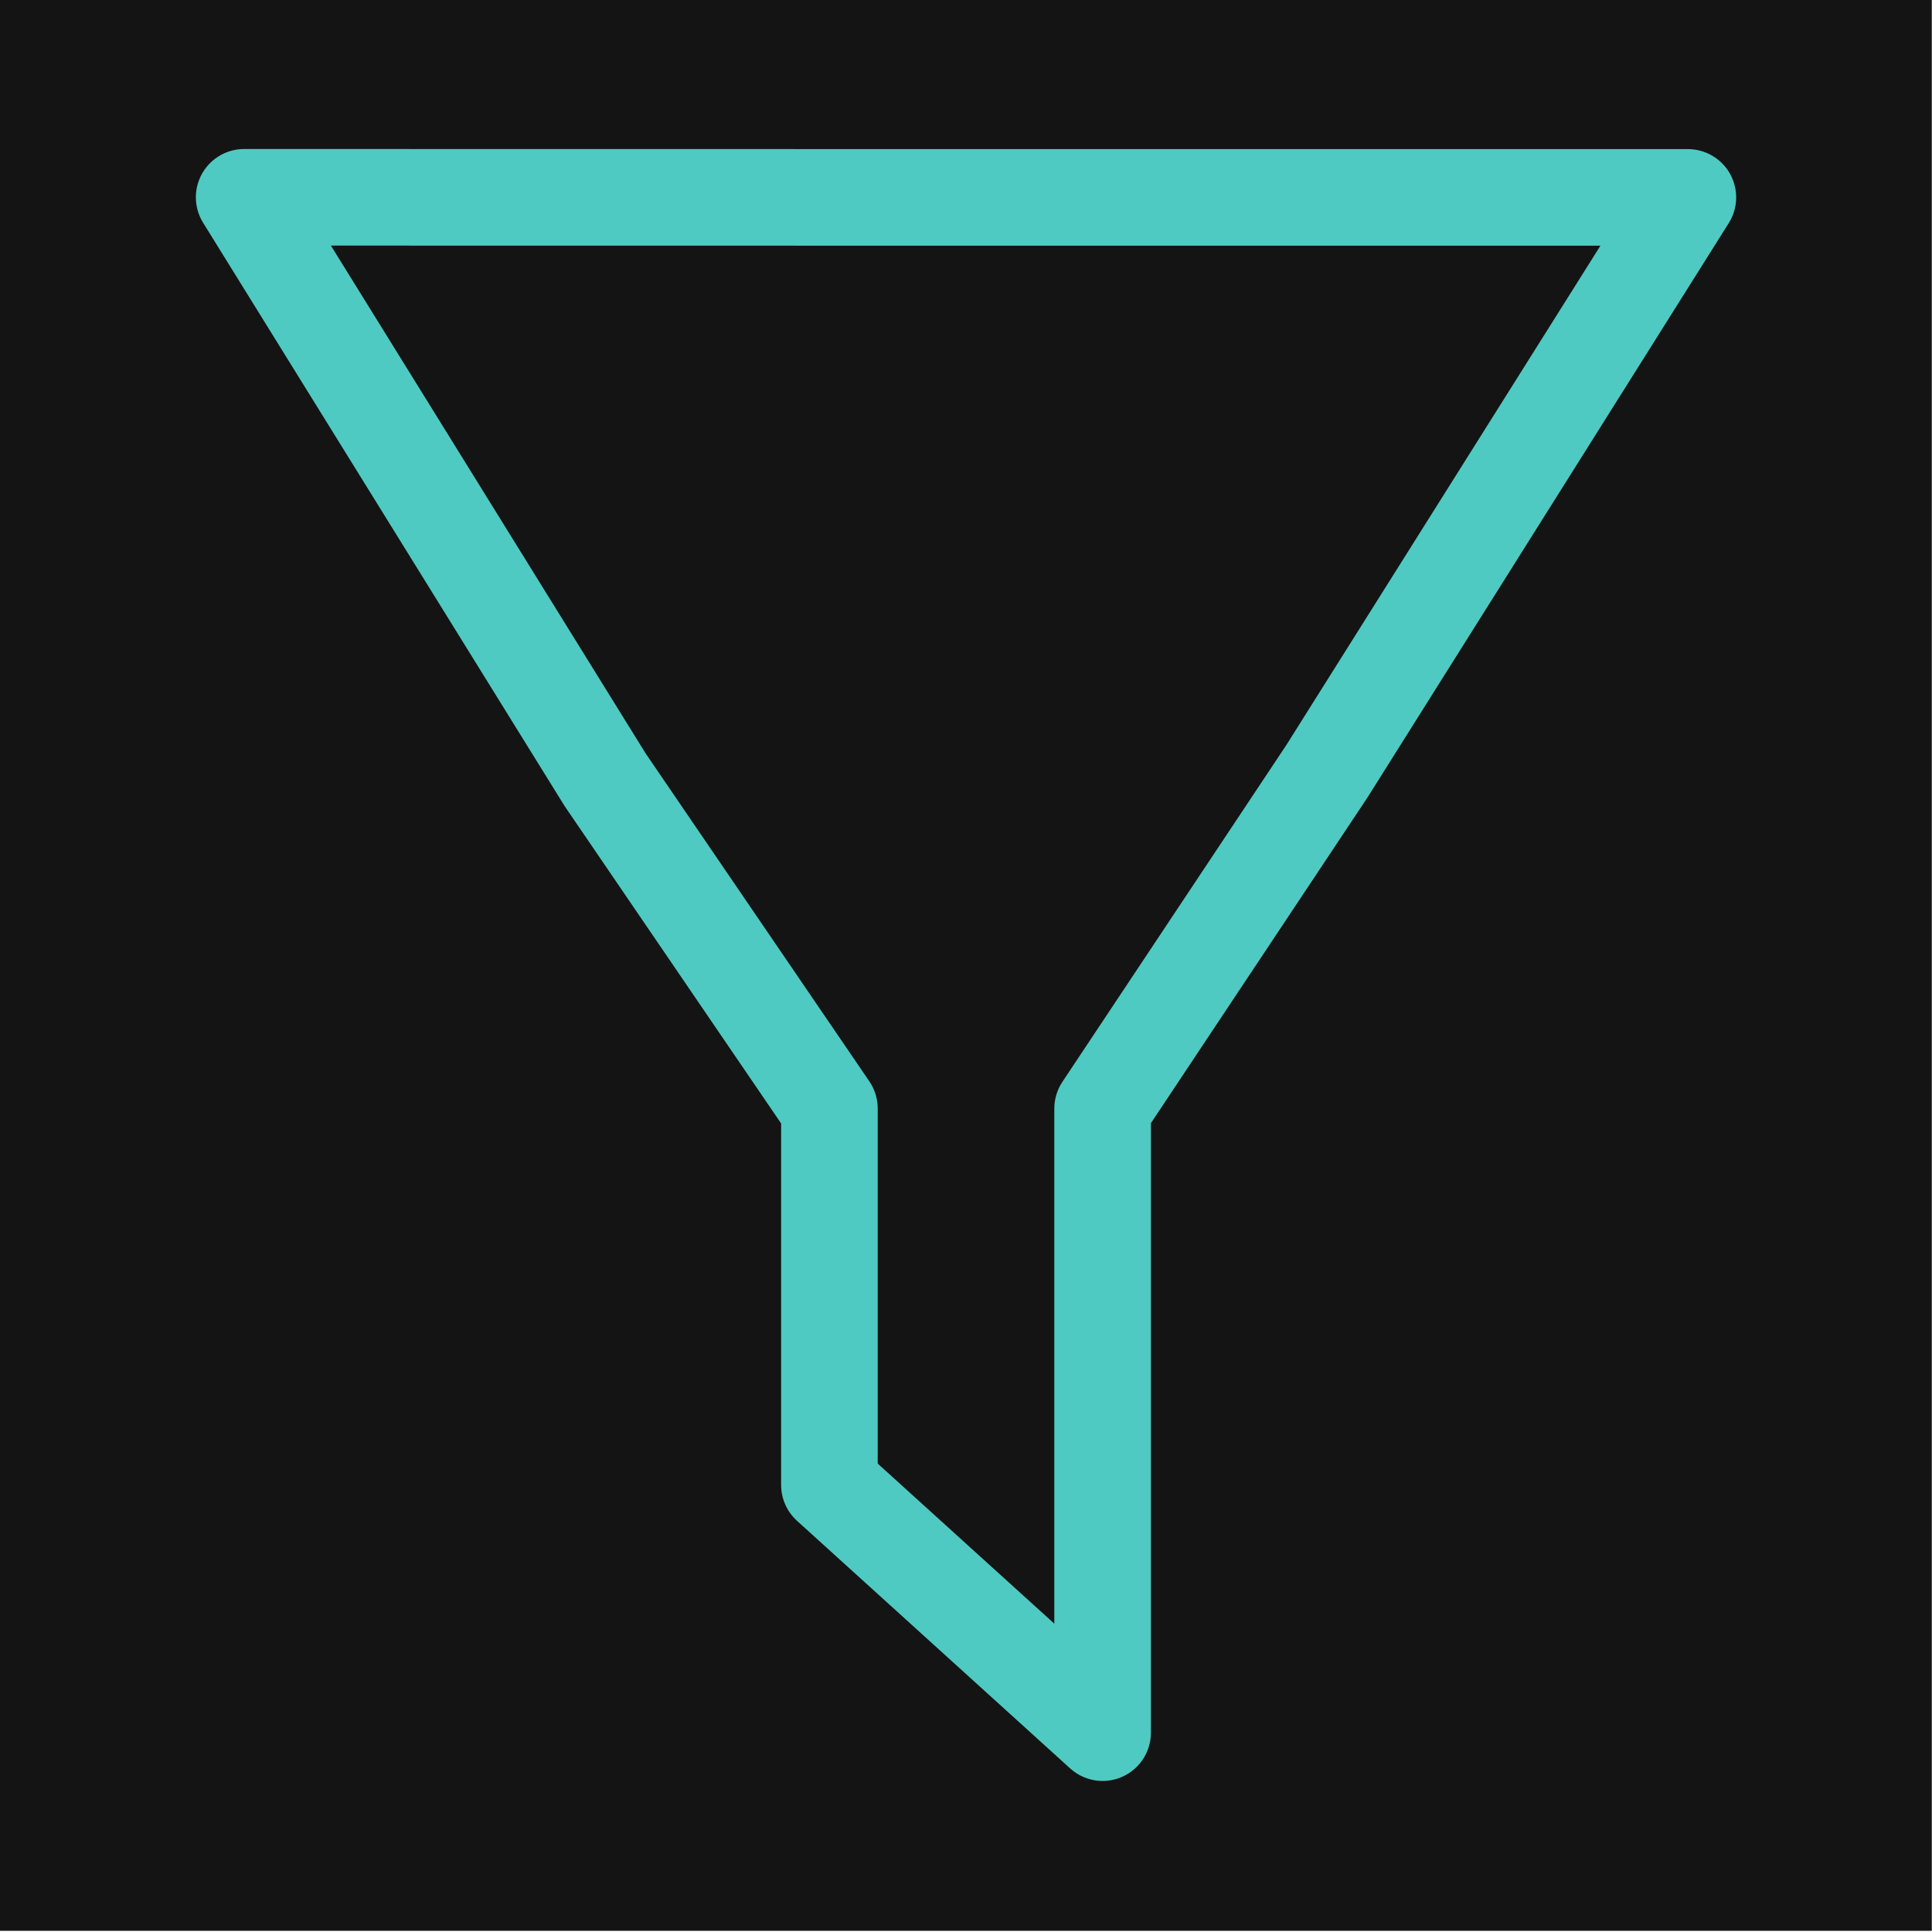
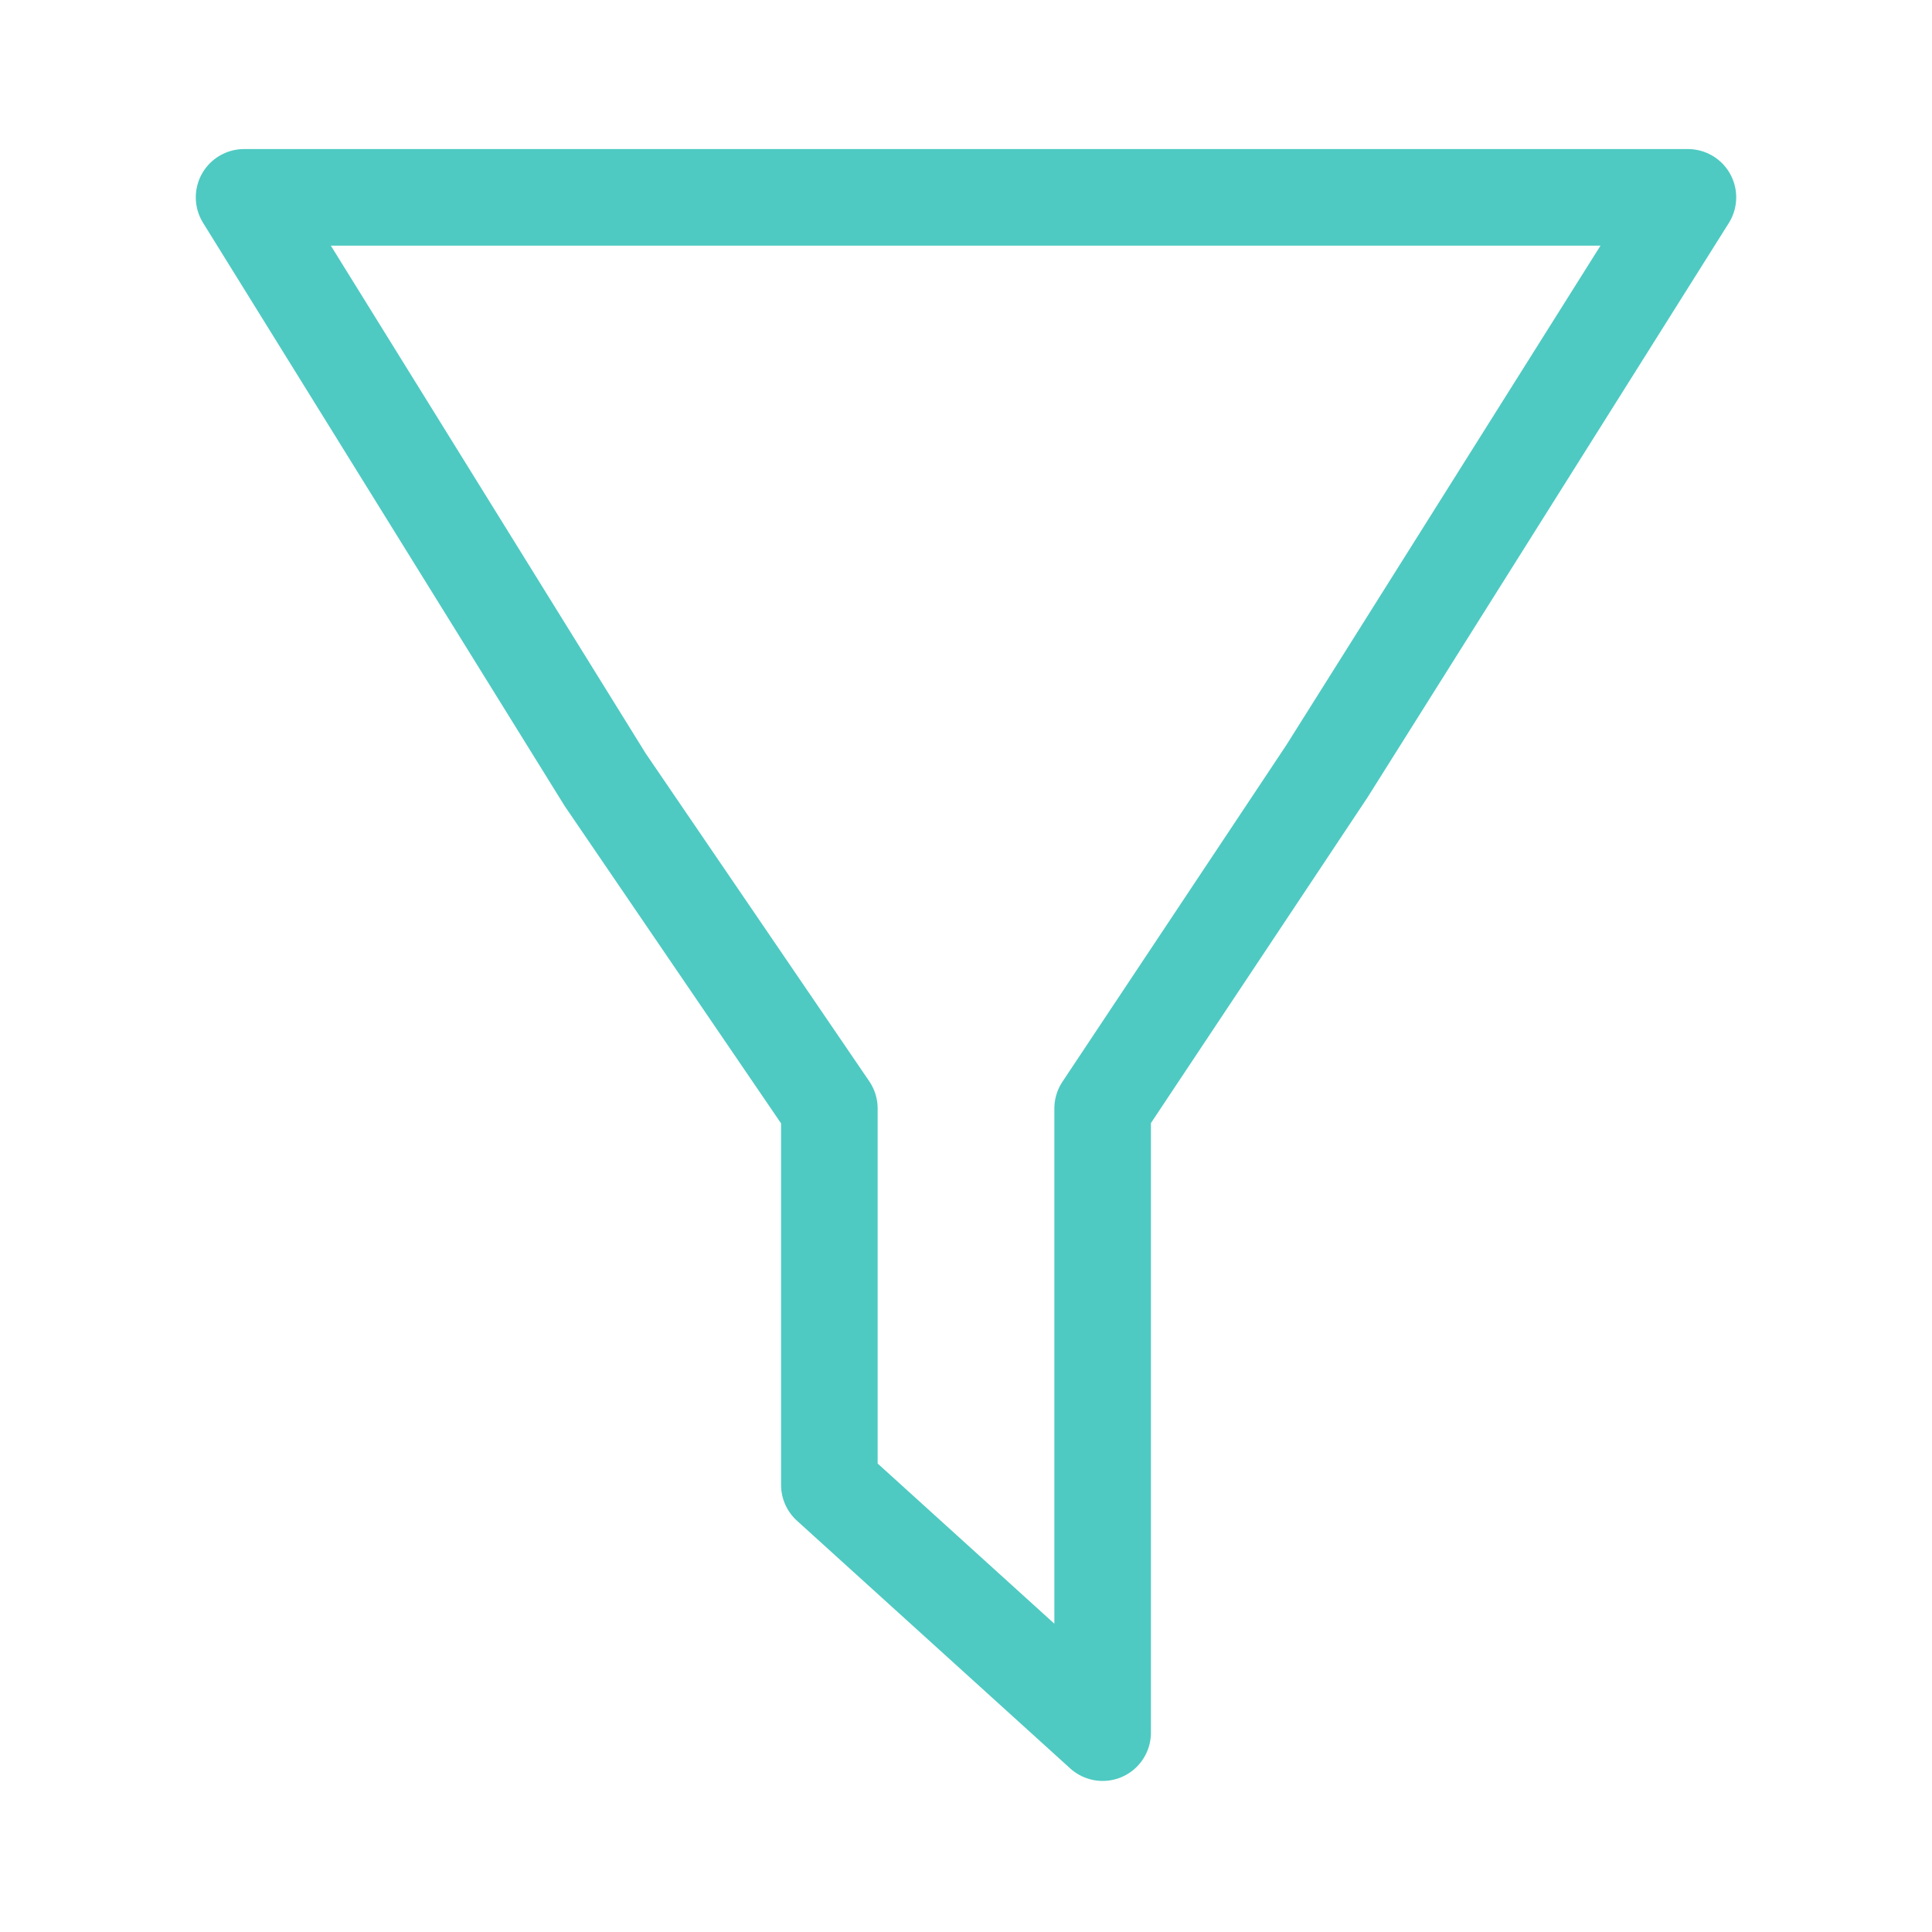
- <svg xmlns="http://www.w3.org/2000/svg" width="40" height="40" version="1.1" viewBox="0 0 10.583 10.583">
-   <g transform="translate(0 -286.42)">
-     <g transform="matrix(.26458 0 0 .26458 -47.467 94.614)">
-       <rect x="179.4" y="724.92" width="40" height="40" fill="#141414" />
-       <path d="m184.46 729.03 7.473 12.058 4.644 6.808v7.794l5.656 5.127v-12.92l4.644-6.984 7.473-11.881h-14.945z" fill="none" stroke="#4ecac2" stroke-linejoin="round" stroke-width="2" />
-     </g>
-   </g>
+ <svg xmlns="http://www.w3.org/2000/svg" width="40" height="40" version="1.1" viewBox="0 0 10.583 10.583" id="svg1340">
+   <defs id="defs1344" />
+   <path d="M 1.337,1.081 3.315,4.271 4.543,6.072 V 8.134 L 6.04,9.491 V 6.072 L 7.269,4.224 9.246,1.081 H 5.292 Z" fill="none" stroke="#4ecac2" stroke-linejoin="round" stroke-width="0.529" id="path1334" />
</svg>
